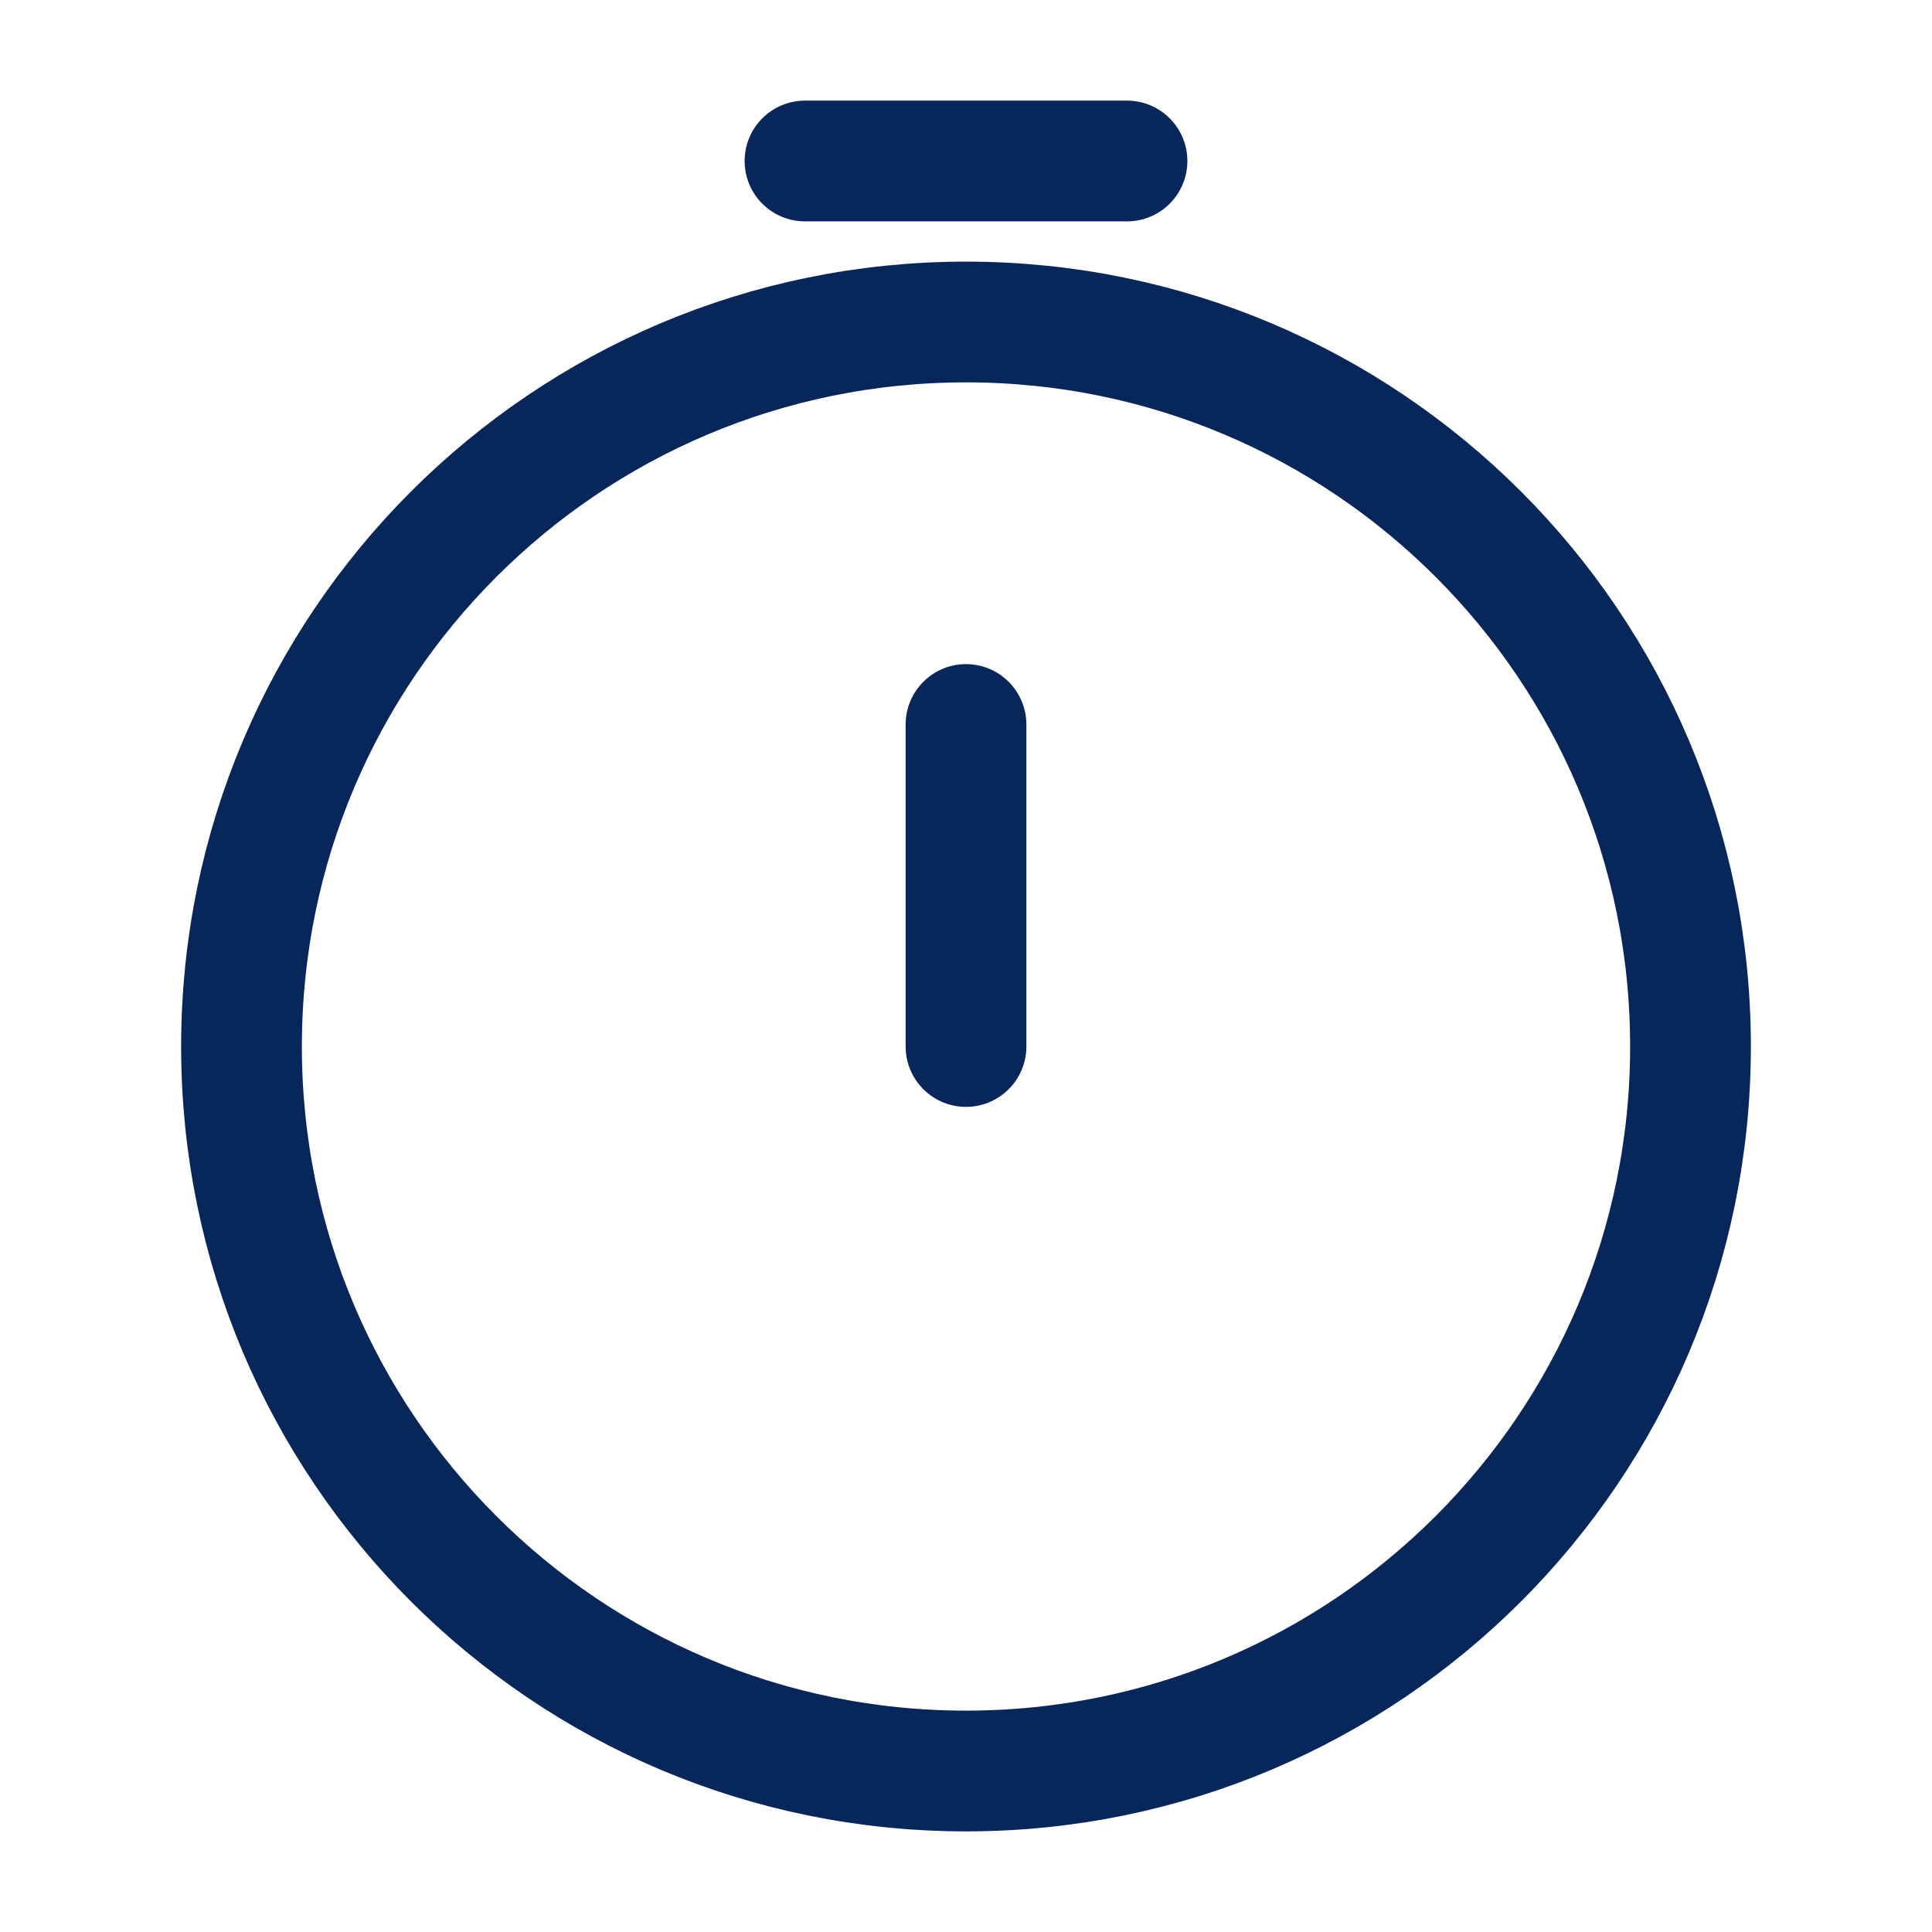
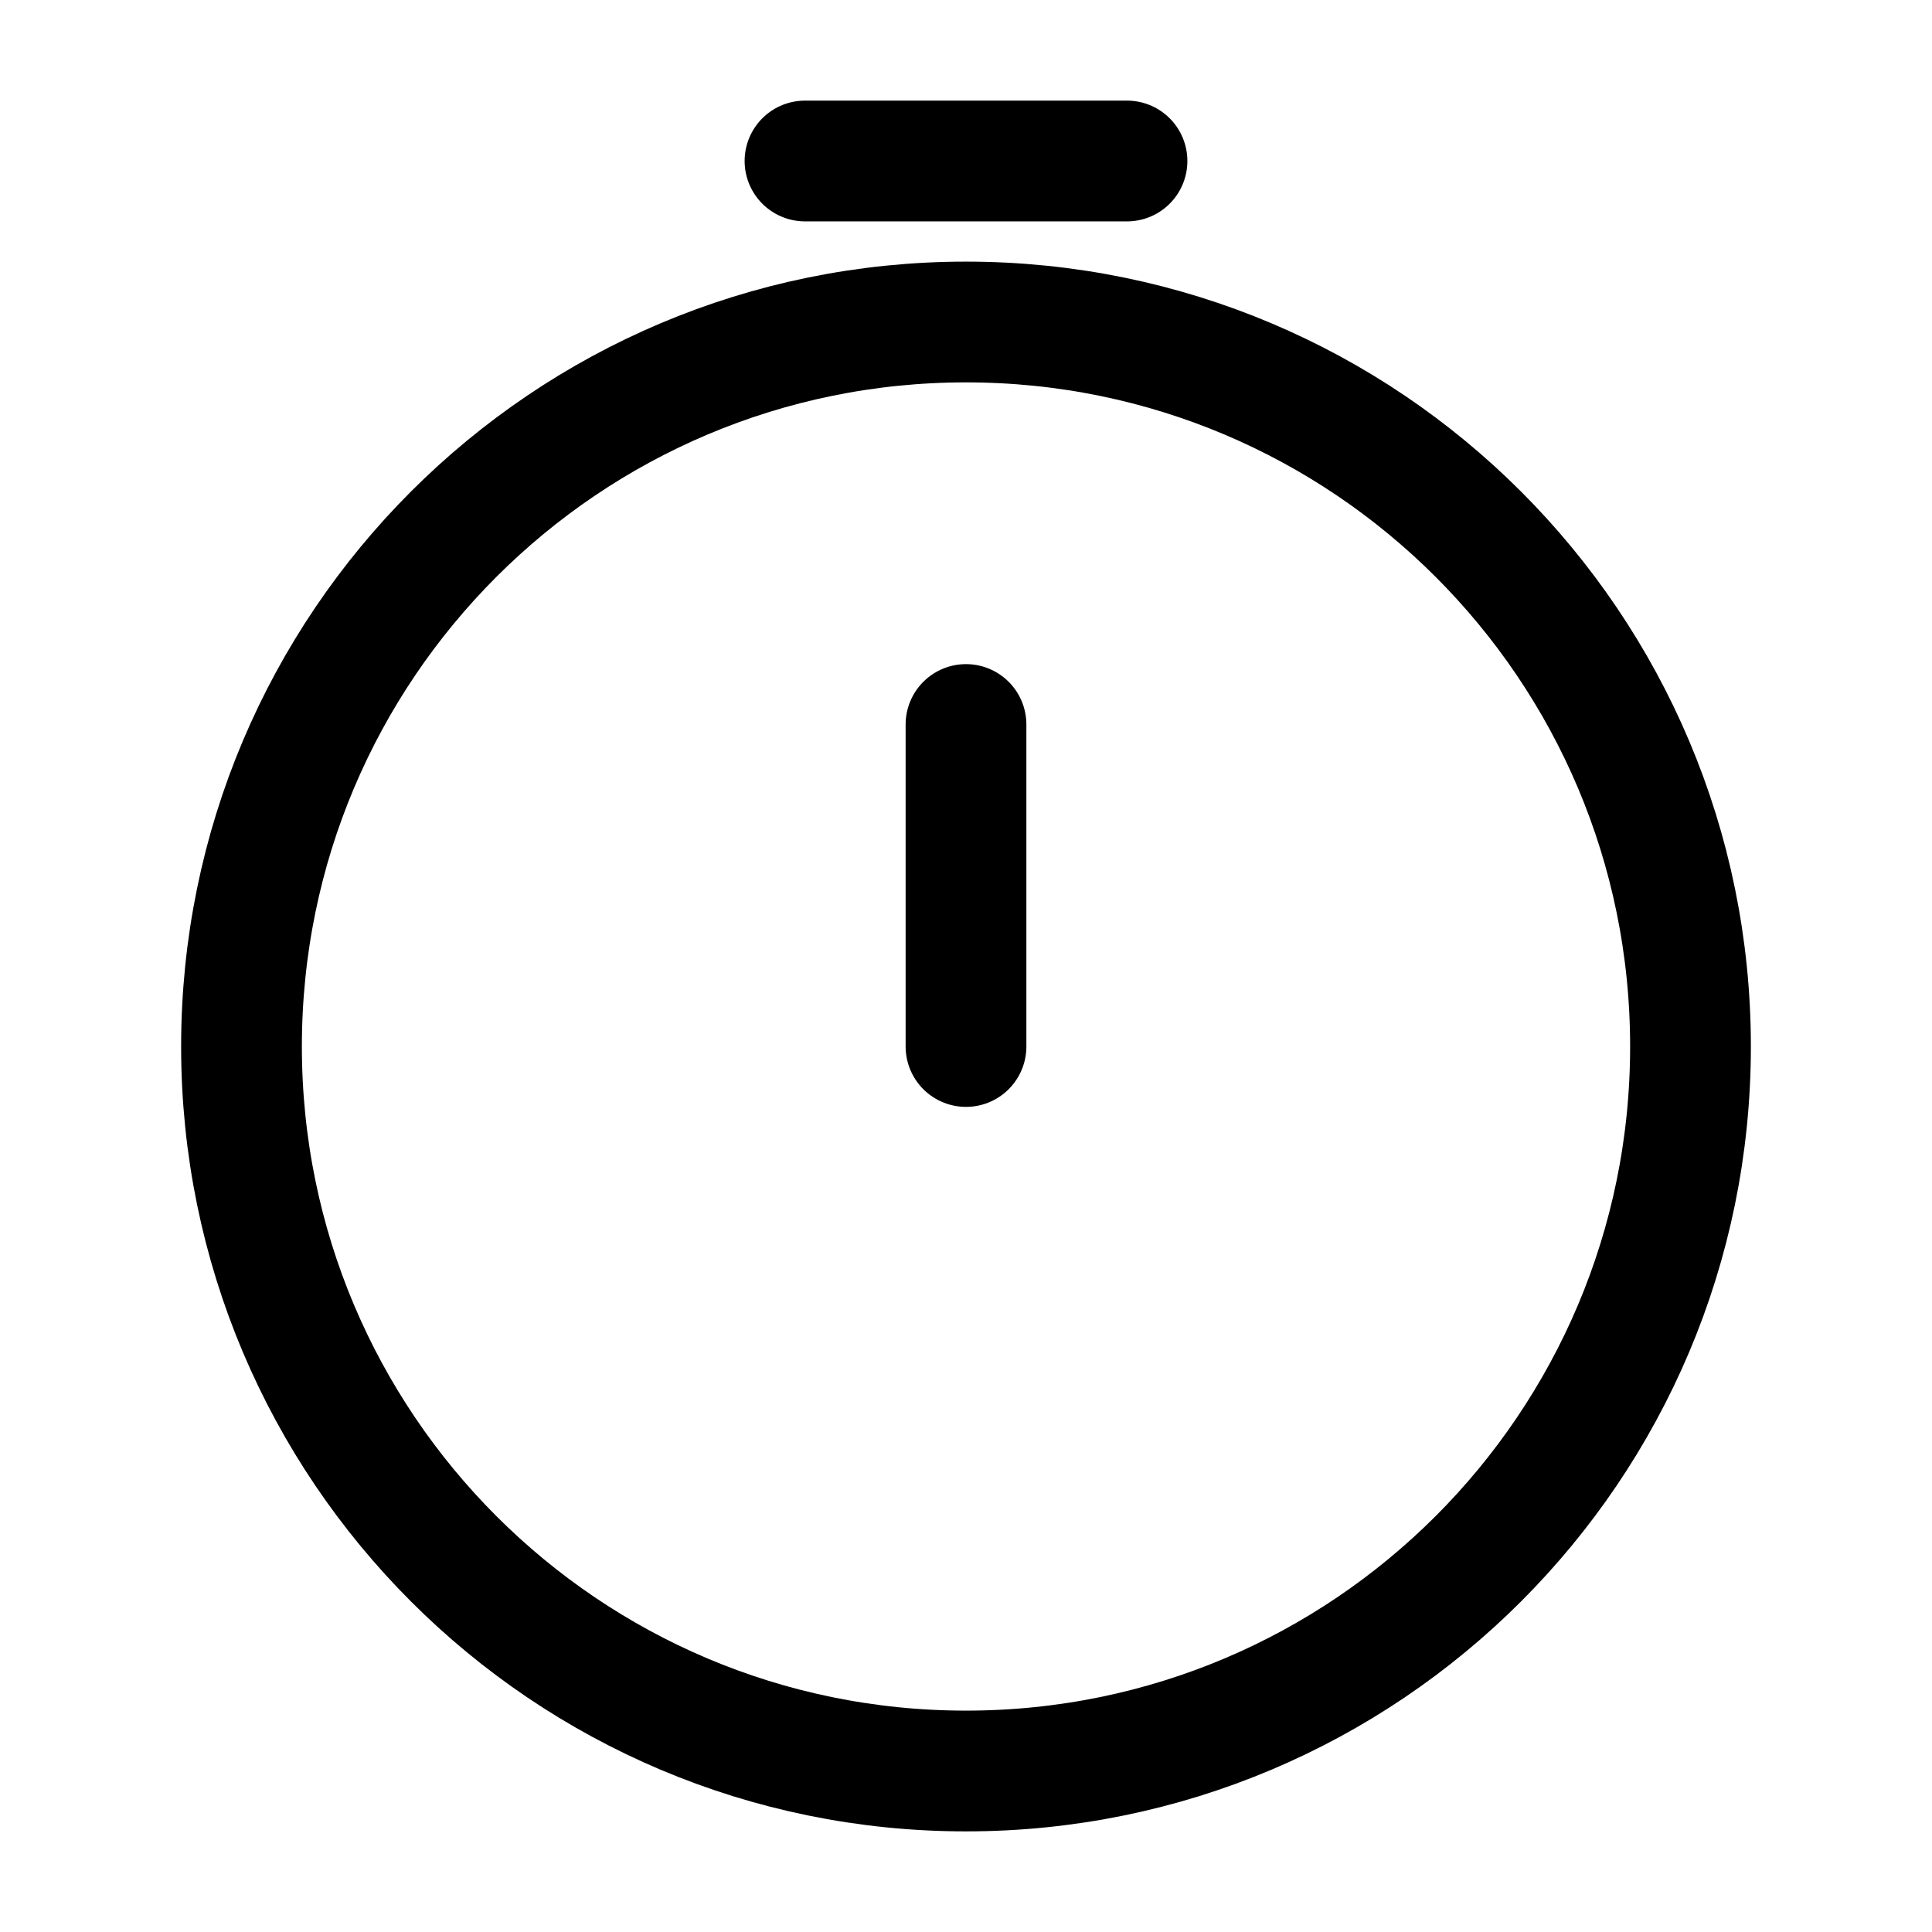
<svg xmlns="http://www.w3.org/2000/svg" width="800px" height="800px" viewBox="0 0 24 24" fill="none">
-   <path d="M21 13C21 17.971 16.971 22 12 22C7.029 22 3 17.971 3 13C3 8.029 7.029 4 12 4C16.971 4 21 8.029 21 13Z" stroke="#07275bff" stroke-width="1.5" />
-   <path d="M12 13V9" stroke="#07275bff" stroke-width="1.5" stroke-linecap="round" stroke-linejoin="round" />
-   <path d="M10 2H14" stroke="#07275bff" stroke-width="1.5" stroke-linecap="round" />
+   <path d="M21 13C21 17.971 16.971 22 12 22C7.029 22 3 17.971 3 13C3 8.029 7.029 4 12 4C16.971 4 21 8.029 21 13Z" stroke="currentColor" stroke-width="1.5" />
+   <path d="M12 13V9" stroke="currentColor" stroke-width="1.5" stroke-linecap="round" stroke-linejoin="round" />
+   <path d="M10 2H14" stroke="currentColor" stroke-width="1.5" stroke-linecap="round" />
</svg>
